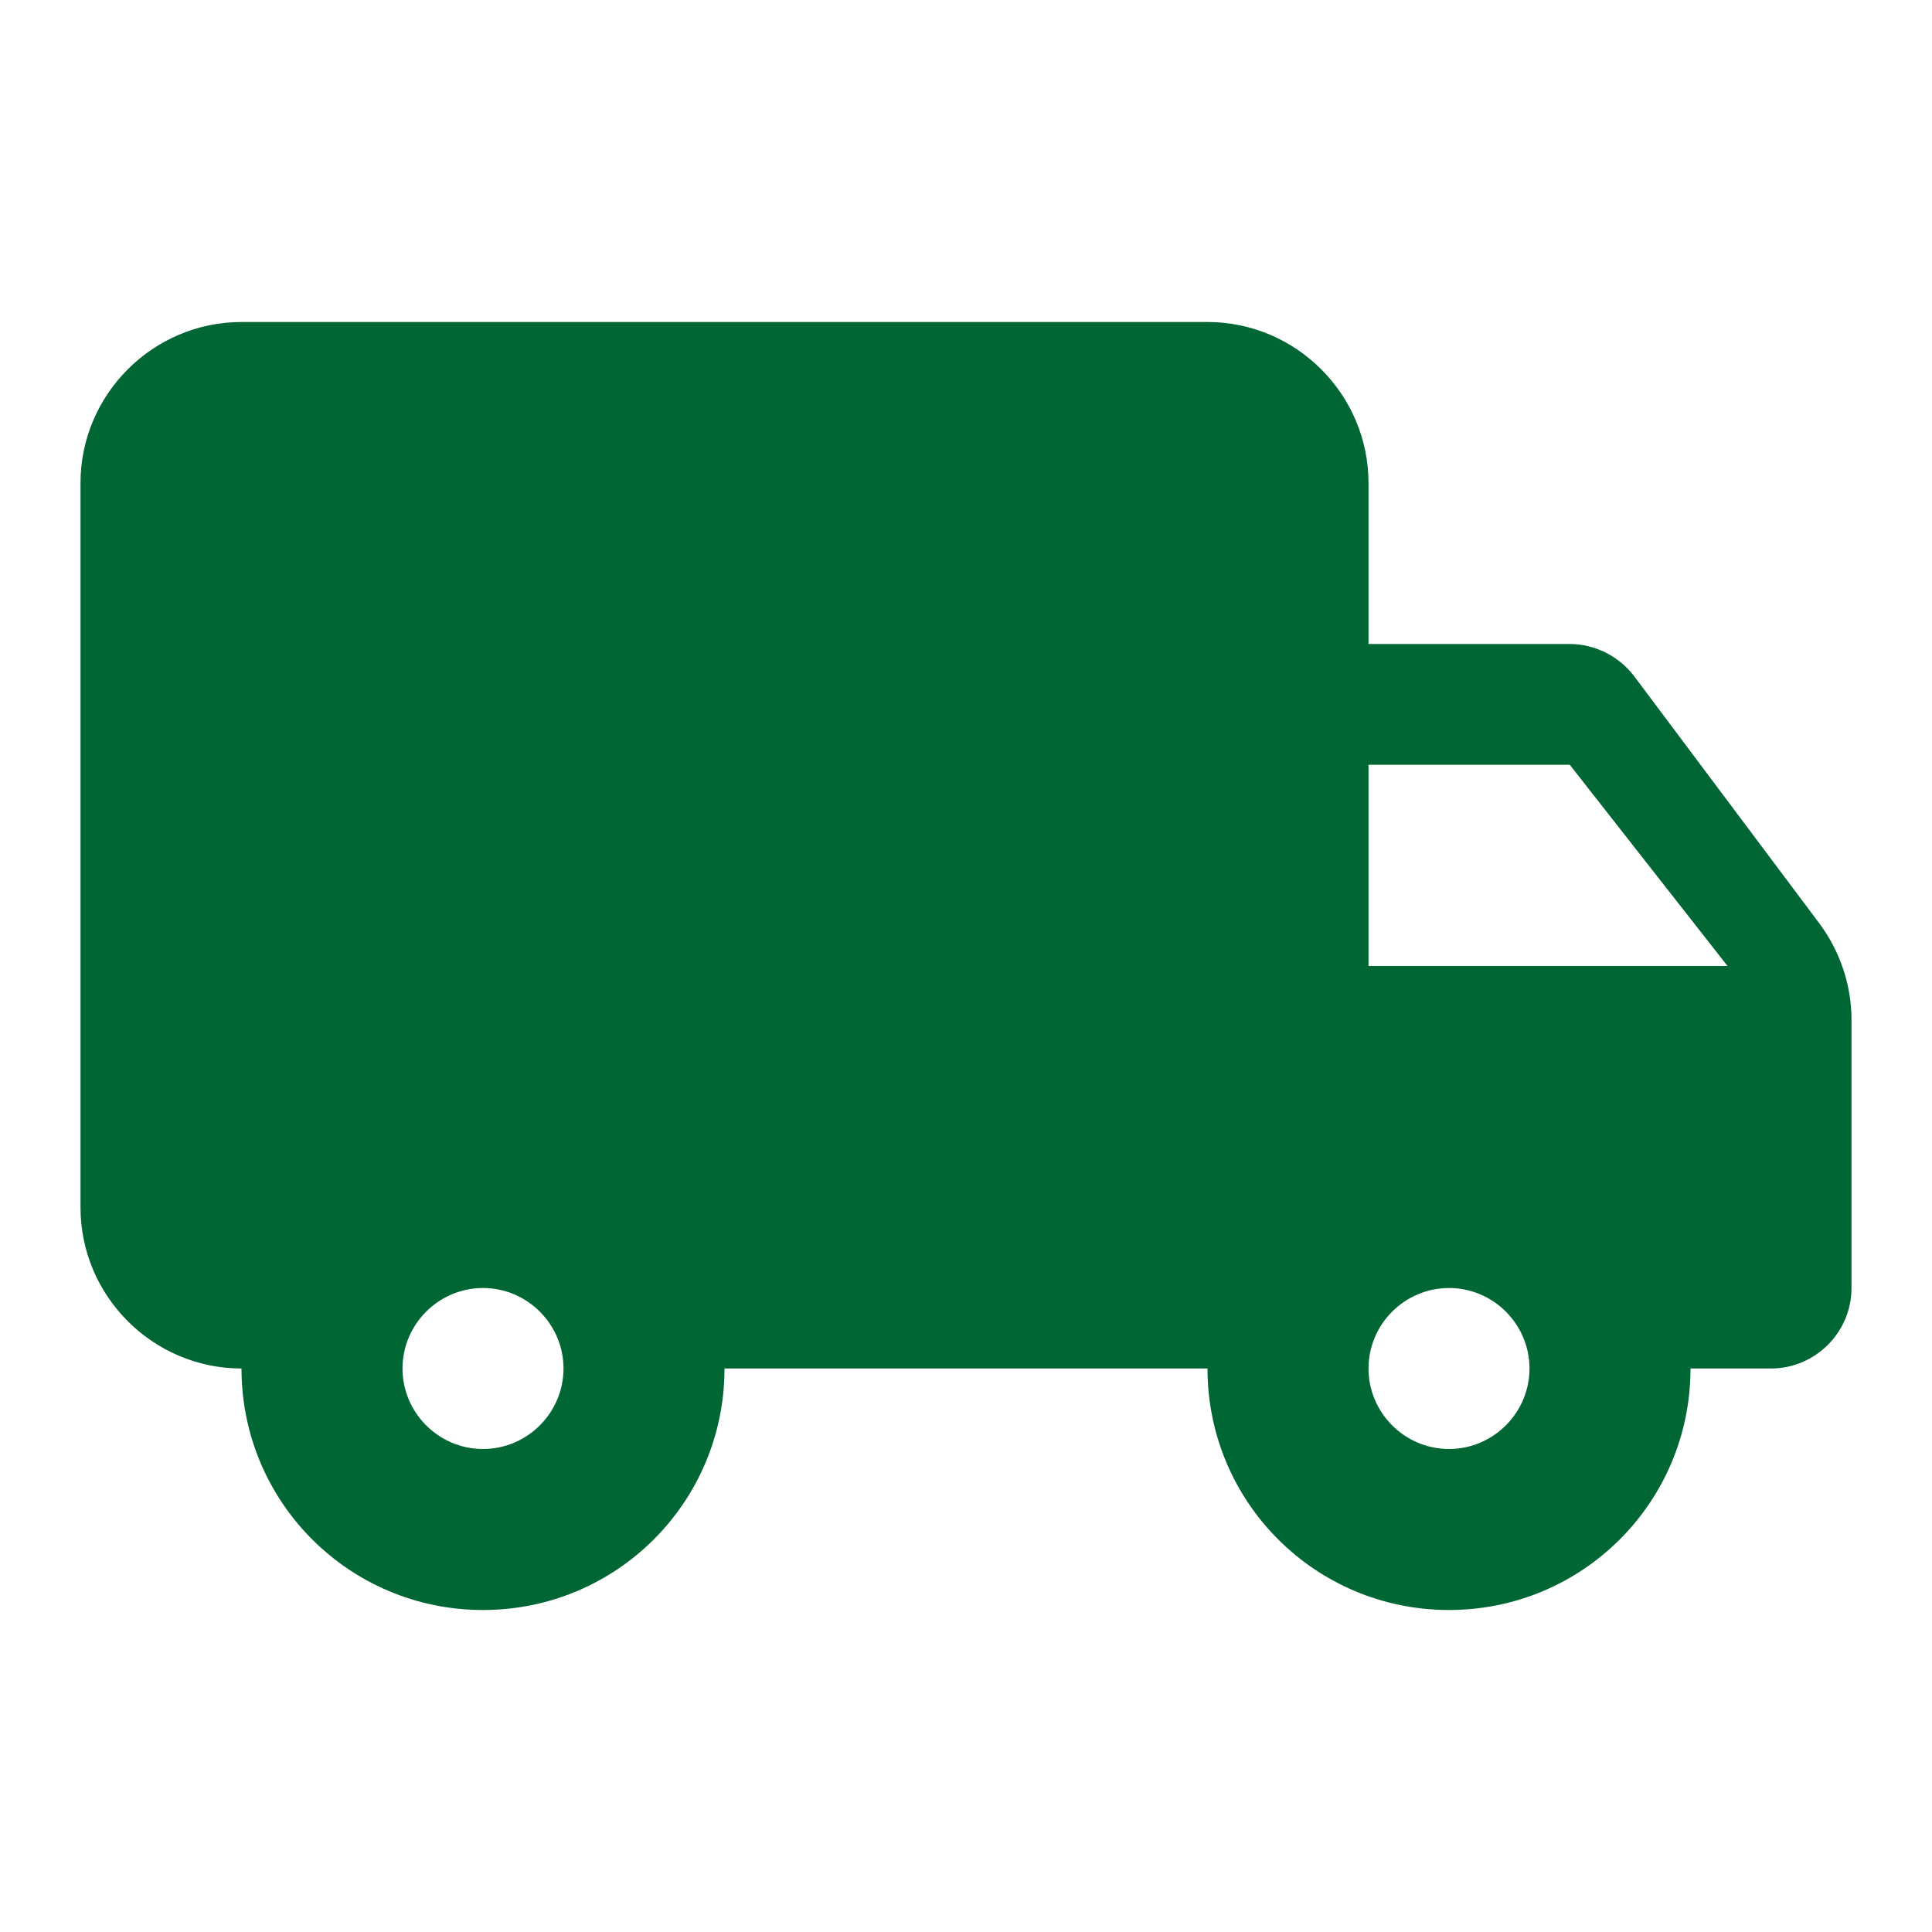
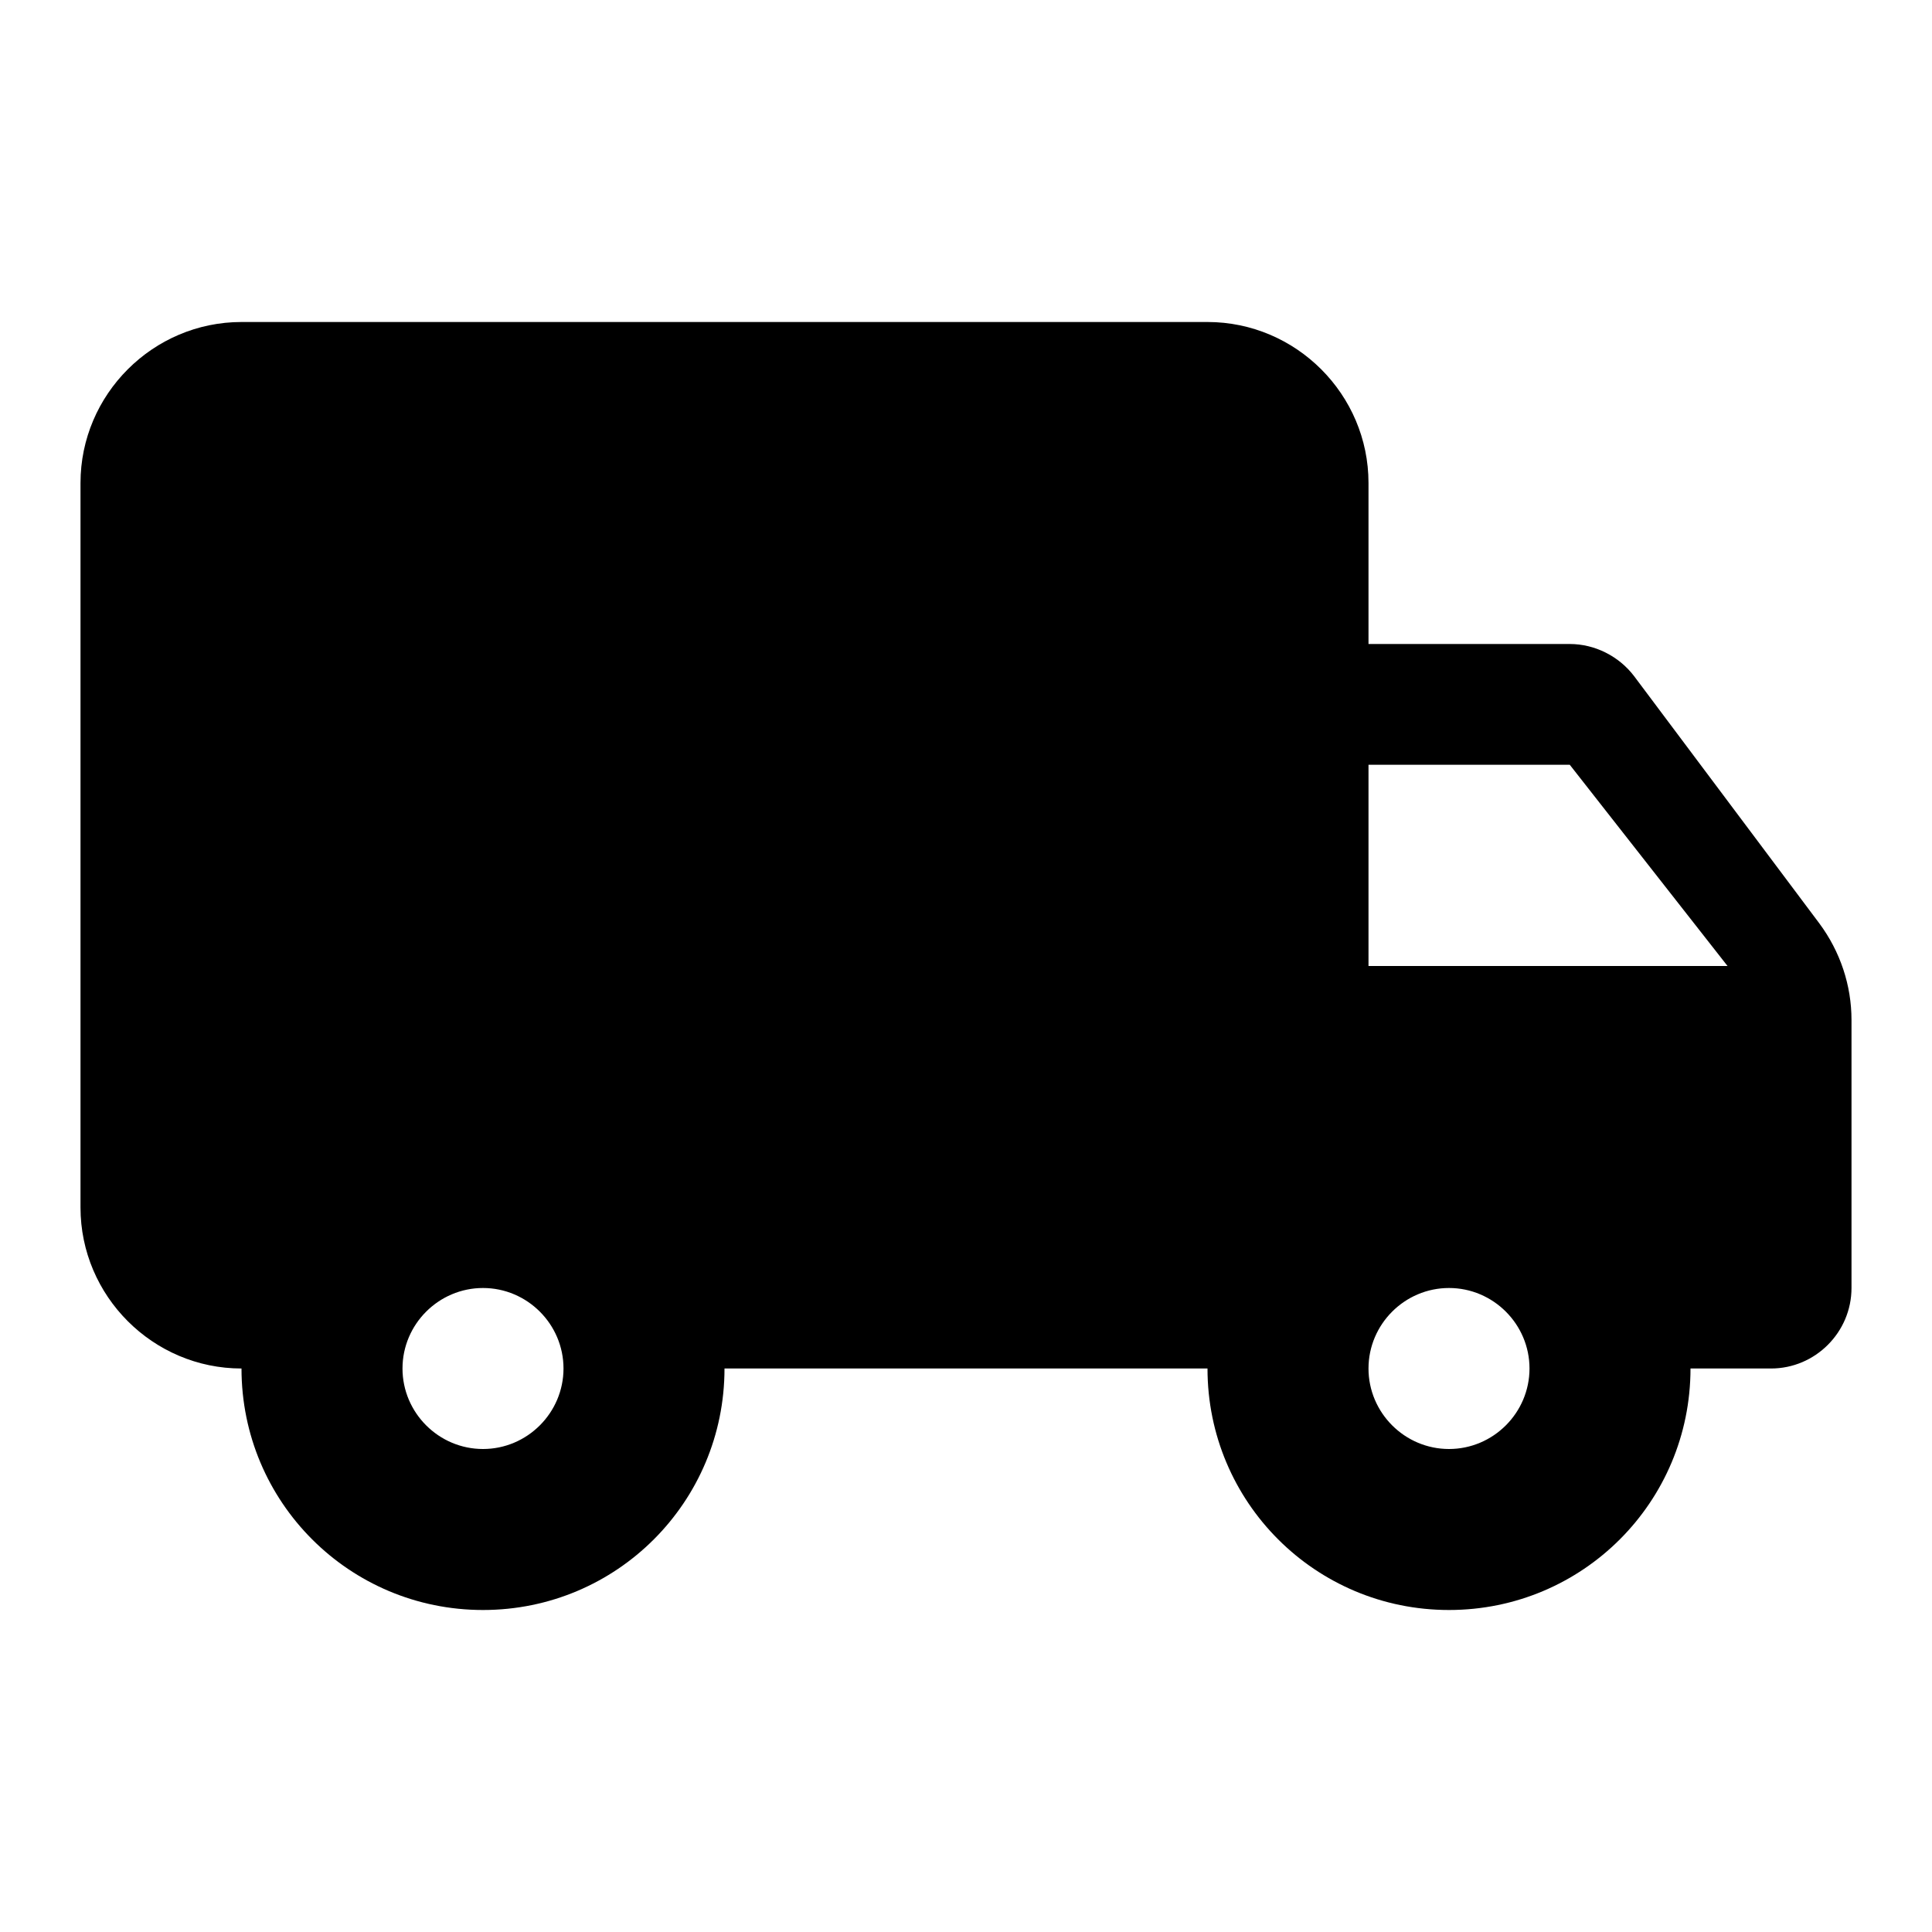
- <svg xmlns="http://www.w3.org/2000/svg" viewBox="0 0 24 24" fill="#006633" width="18px" height="18px">
+ <svg xmlns="http://www.w3.org/2000/svg" viewBox="0 0 24 24" fill="#000000" width="18px" height="18px">
  <path d="M0 0h24v24H0V0z" fill="none" />
  <path d="M19.5 8H17V6c0-1.1-.9-2-2-2H3c-1.1 0-2 .9-2 2v9c0 1.1.9 2 2 2 0 1.66 1.34 3 3 3s3-1.34 3-3h6c0 1.66 1.34 3 3 3s3-1.34 3-3h1c.55 0 1-.45 1-1v-3.33c0-.43-.14-.85-.4-1.2L20.3 8.4c-.19-.25-.49-.4-.8-.4zM6 18c-.55 0-1-.45-1-1s.45-1 1-1 1 .45 1 1-.45 1-1 1zm13.5-8.5l1.96 2.5H17V9.5h2.5zM18 18c-.55 0-1-.45-1-1s.45-1 1-1 1 .45 1 1-.45 1-1 1z" />
</svg>
